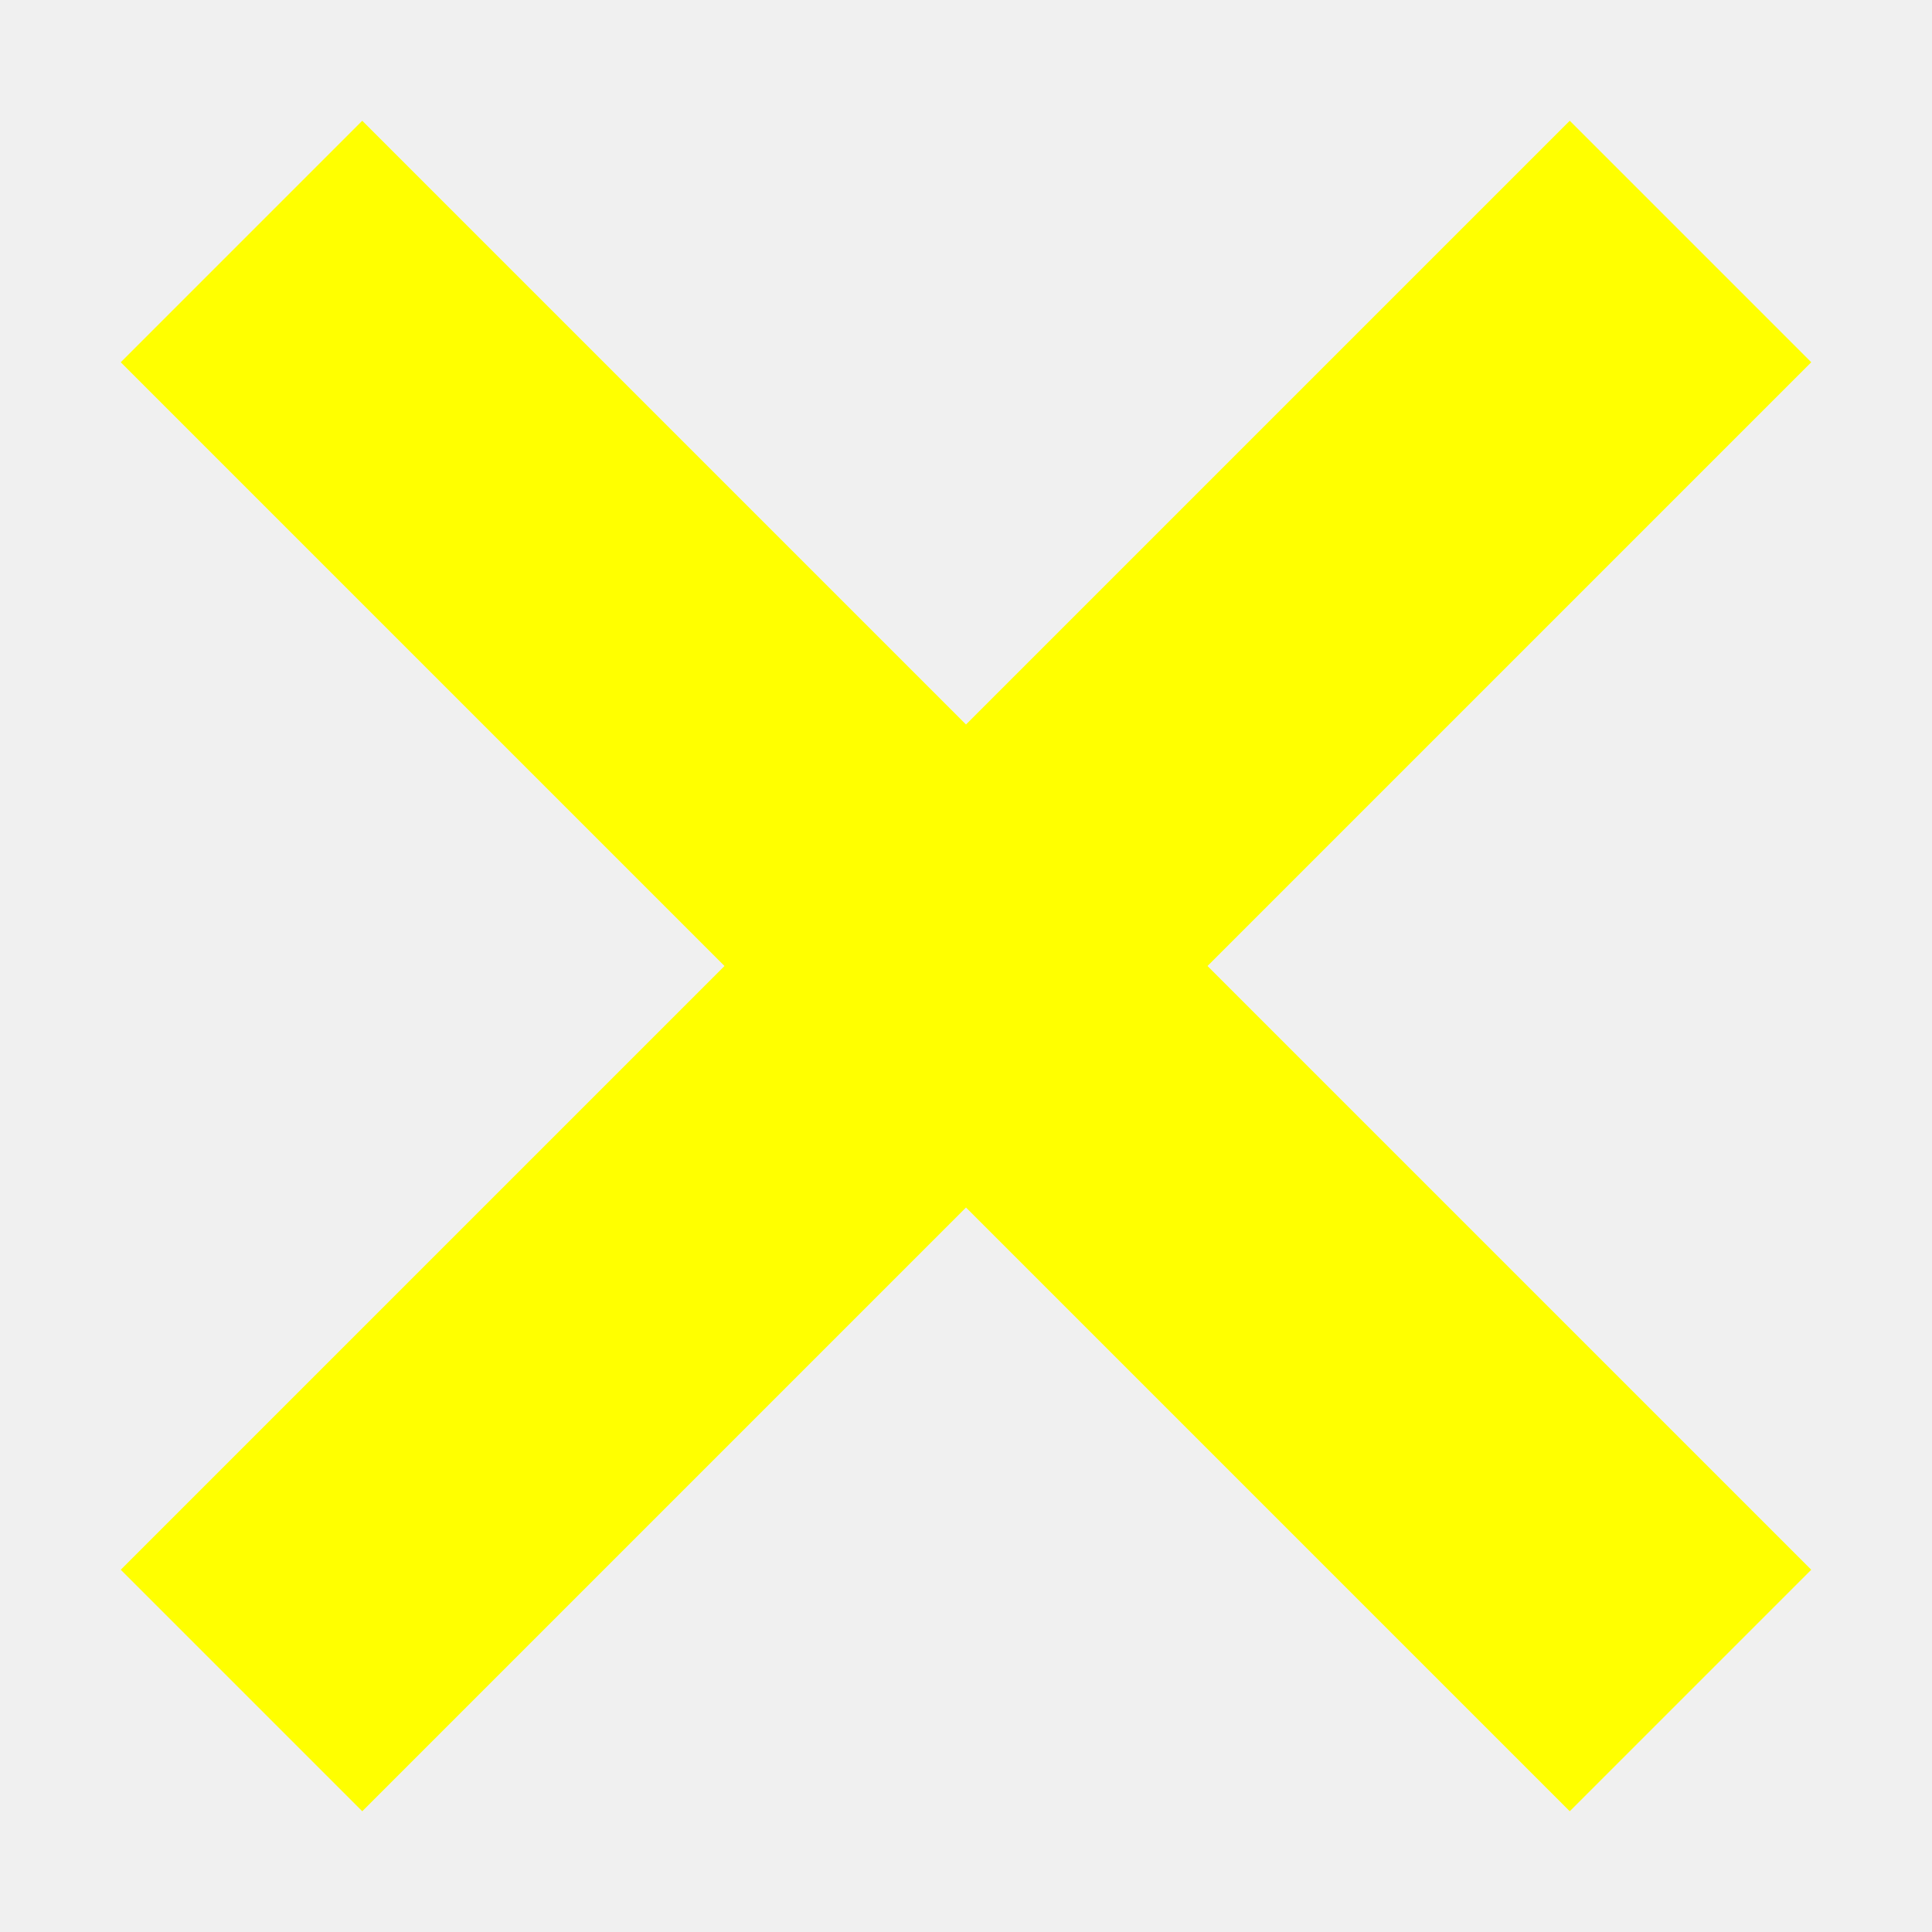
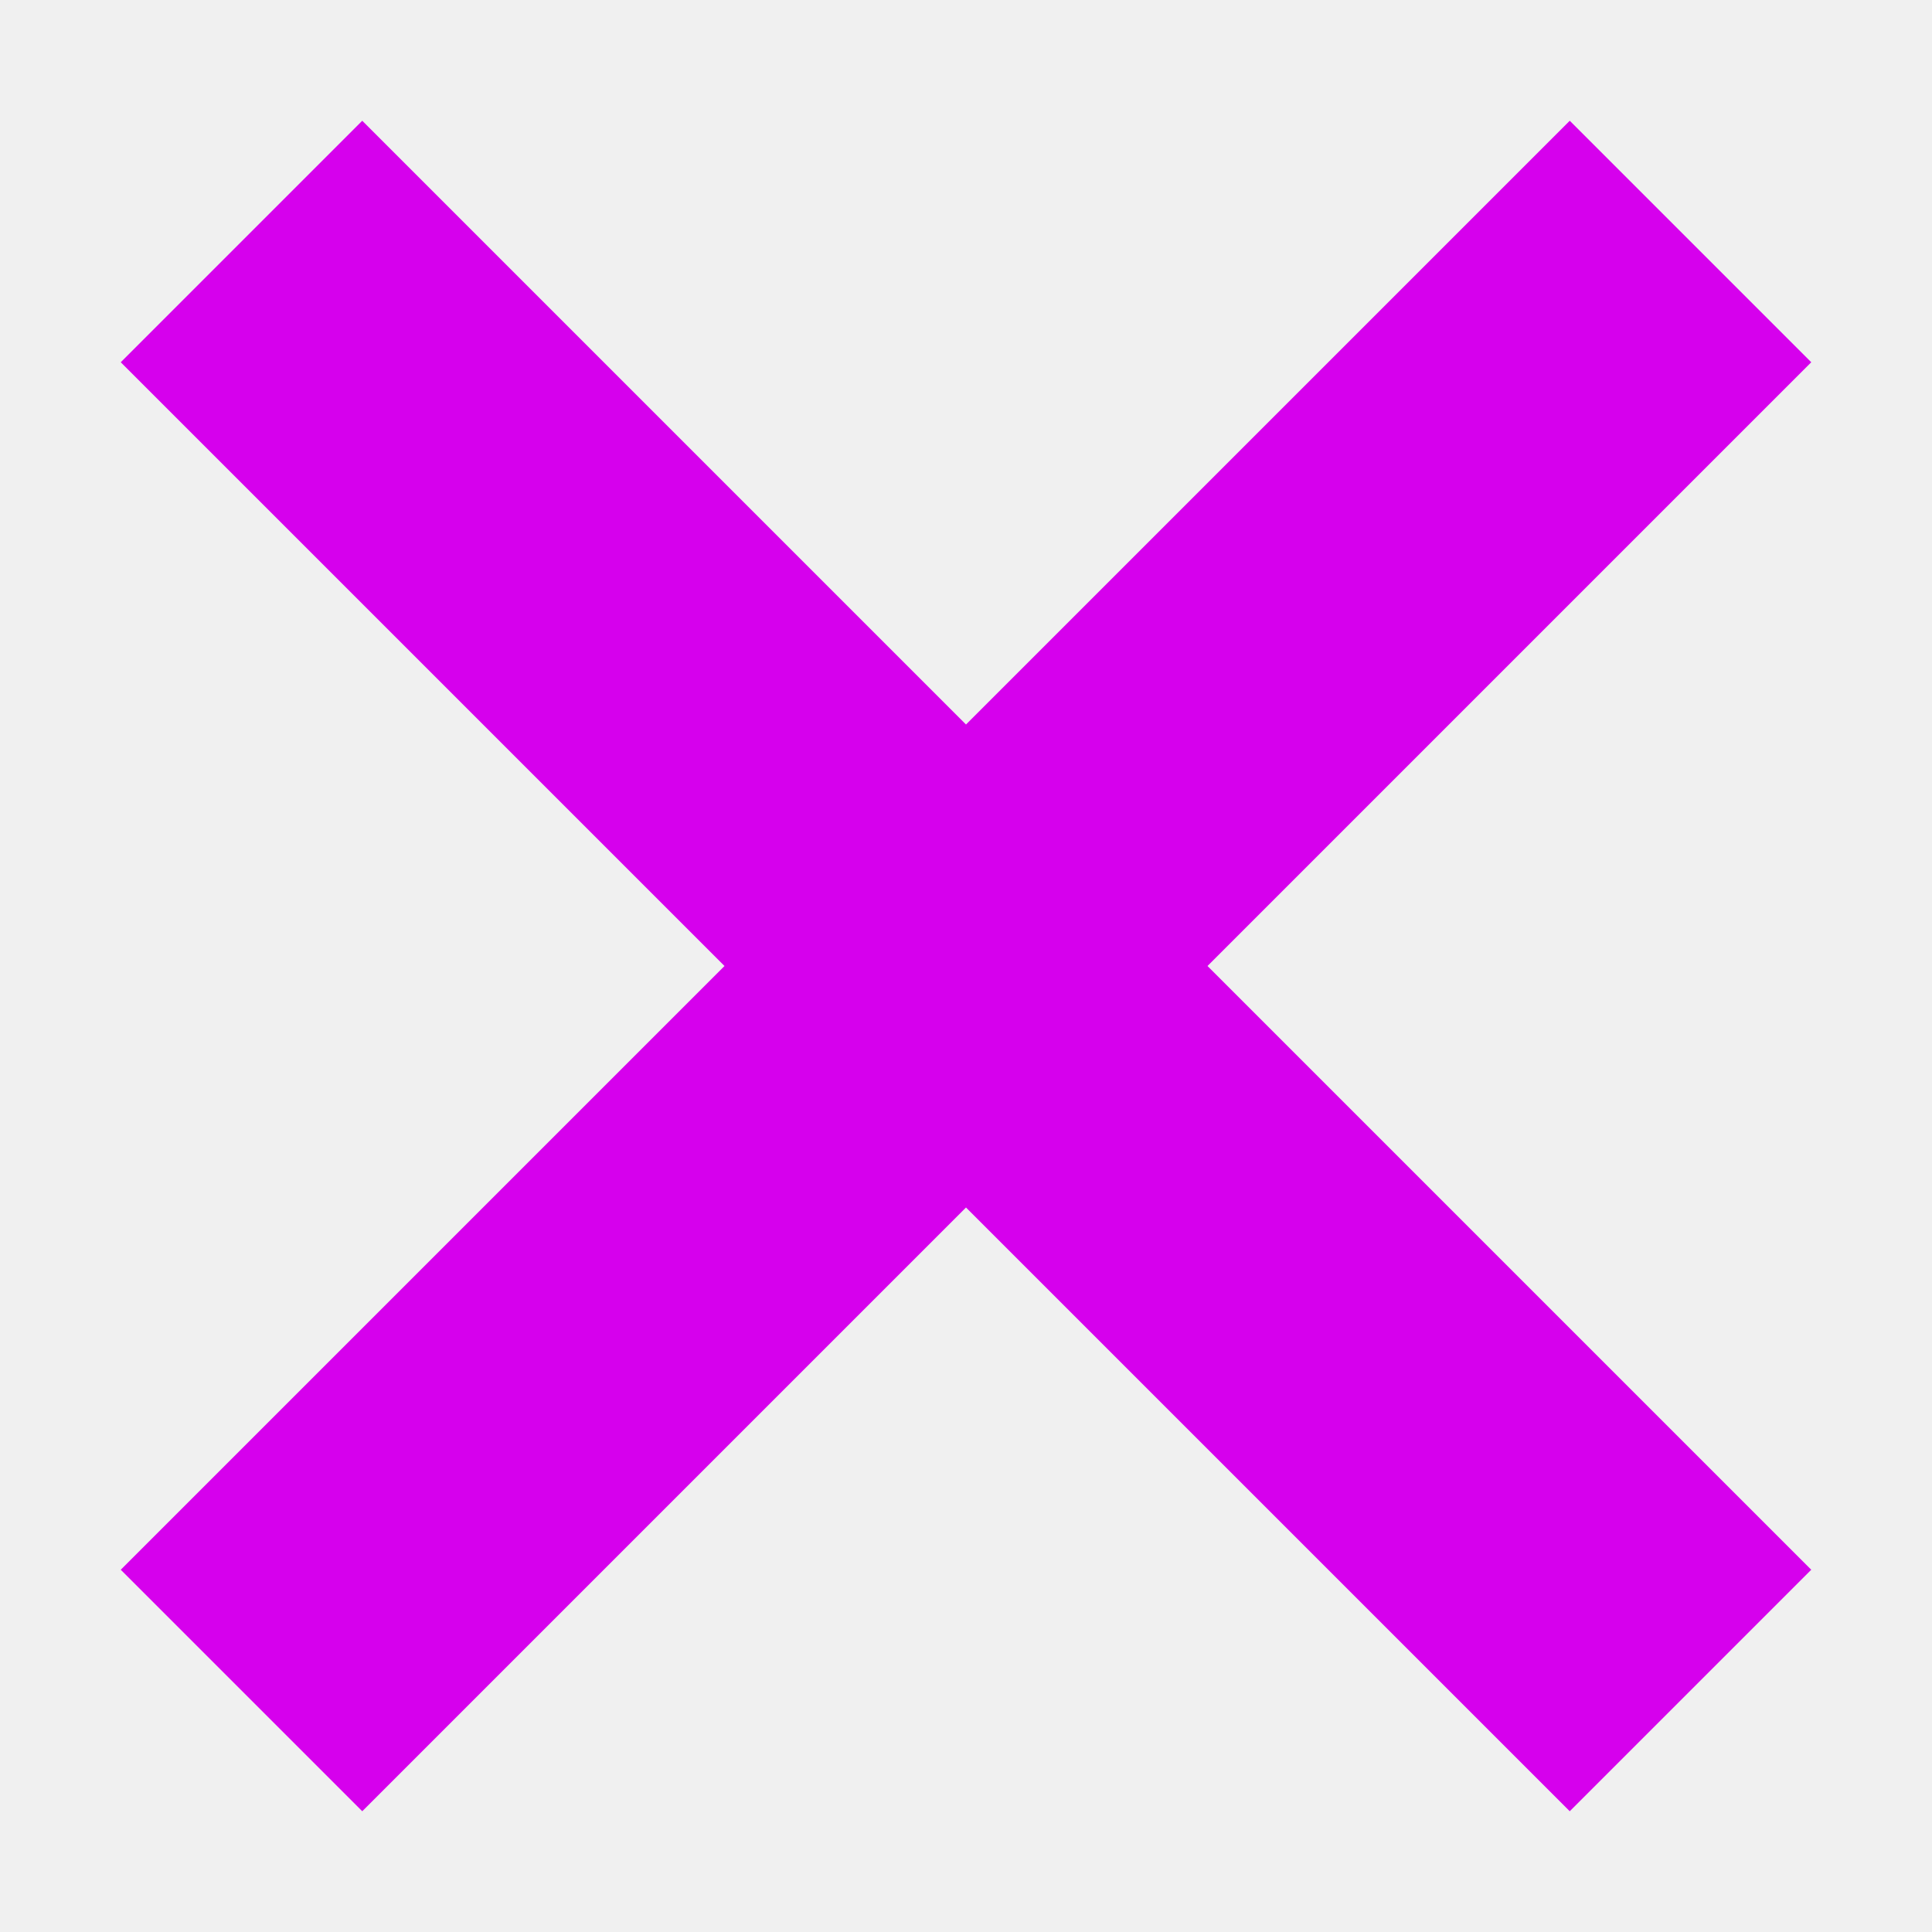
<svg xmlns="http://www.w3.org/2000/svg" width="16" height="16" version="1.1" id="svg1">
  <defs id="defs1" />
-   <path fill="#fff" d="m1 3 2-2 5 5 5-5 2 2-5 5 5 5-2 2-5-5-5 5-2-2 5-5z" id="path1" style="fill:#ffff00" />
+   <path fill="#fff" d="m1 3 2-2 5 5 5-5 2 2-5 5 5 5-2 2-5-5-5 5-2-2 5-5z" id="path1" style="fill:#d600ed;fill-opacity:1" />
</svg>
